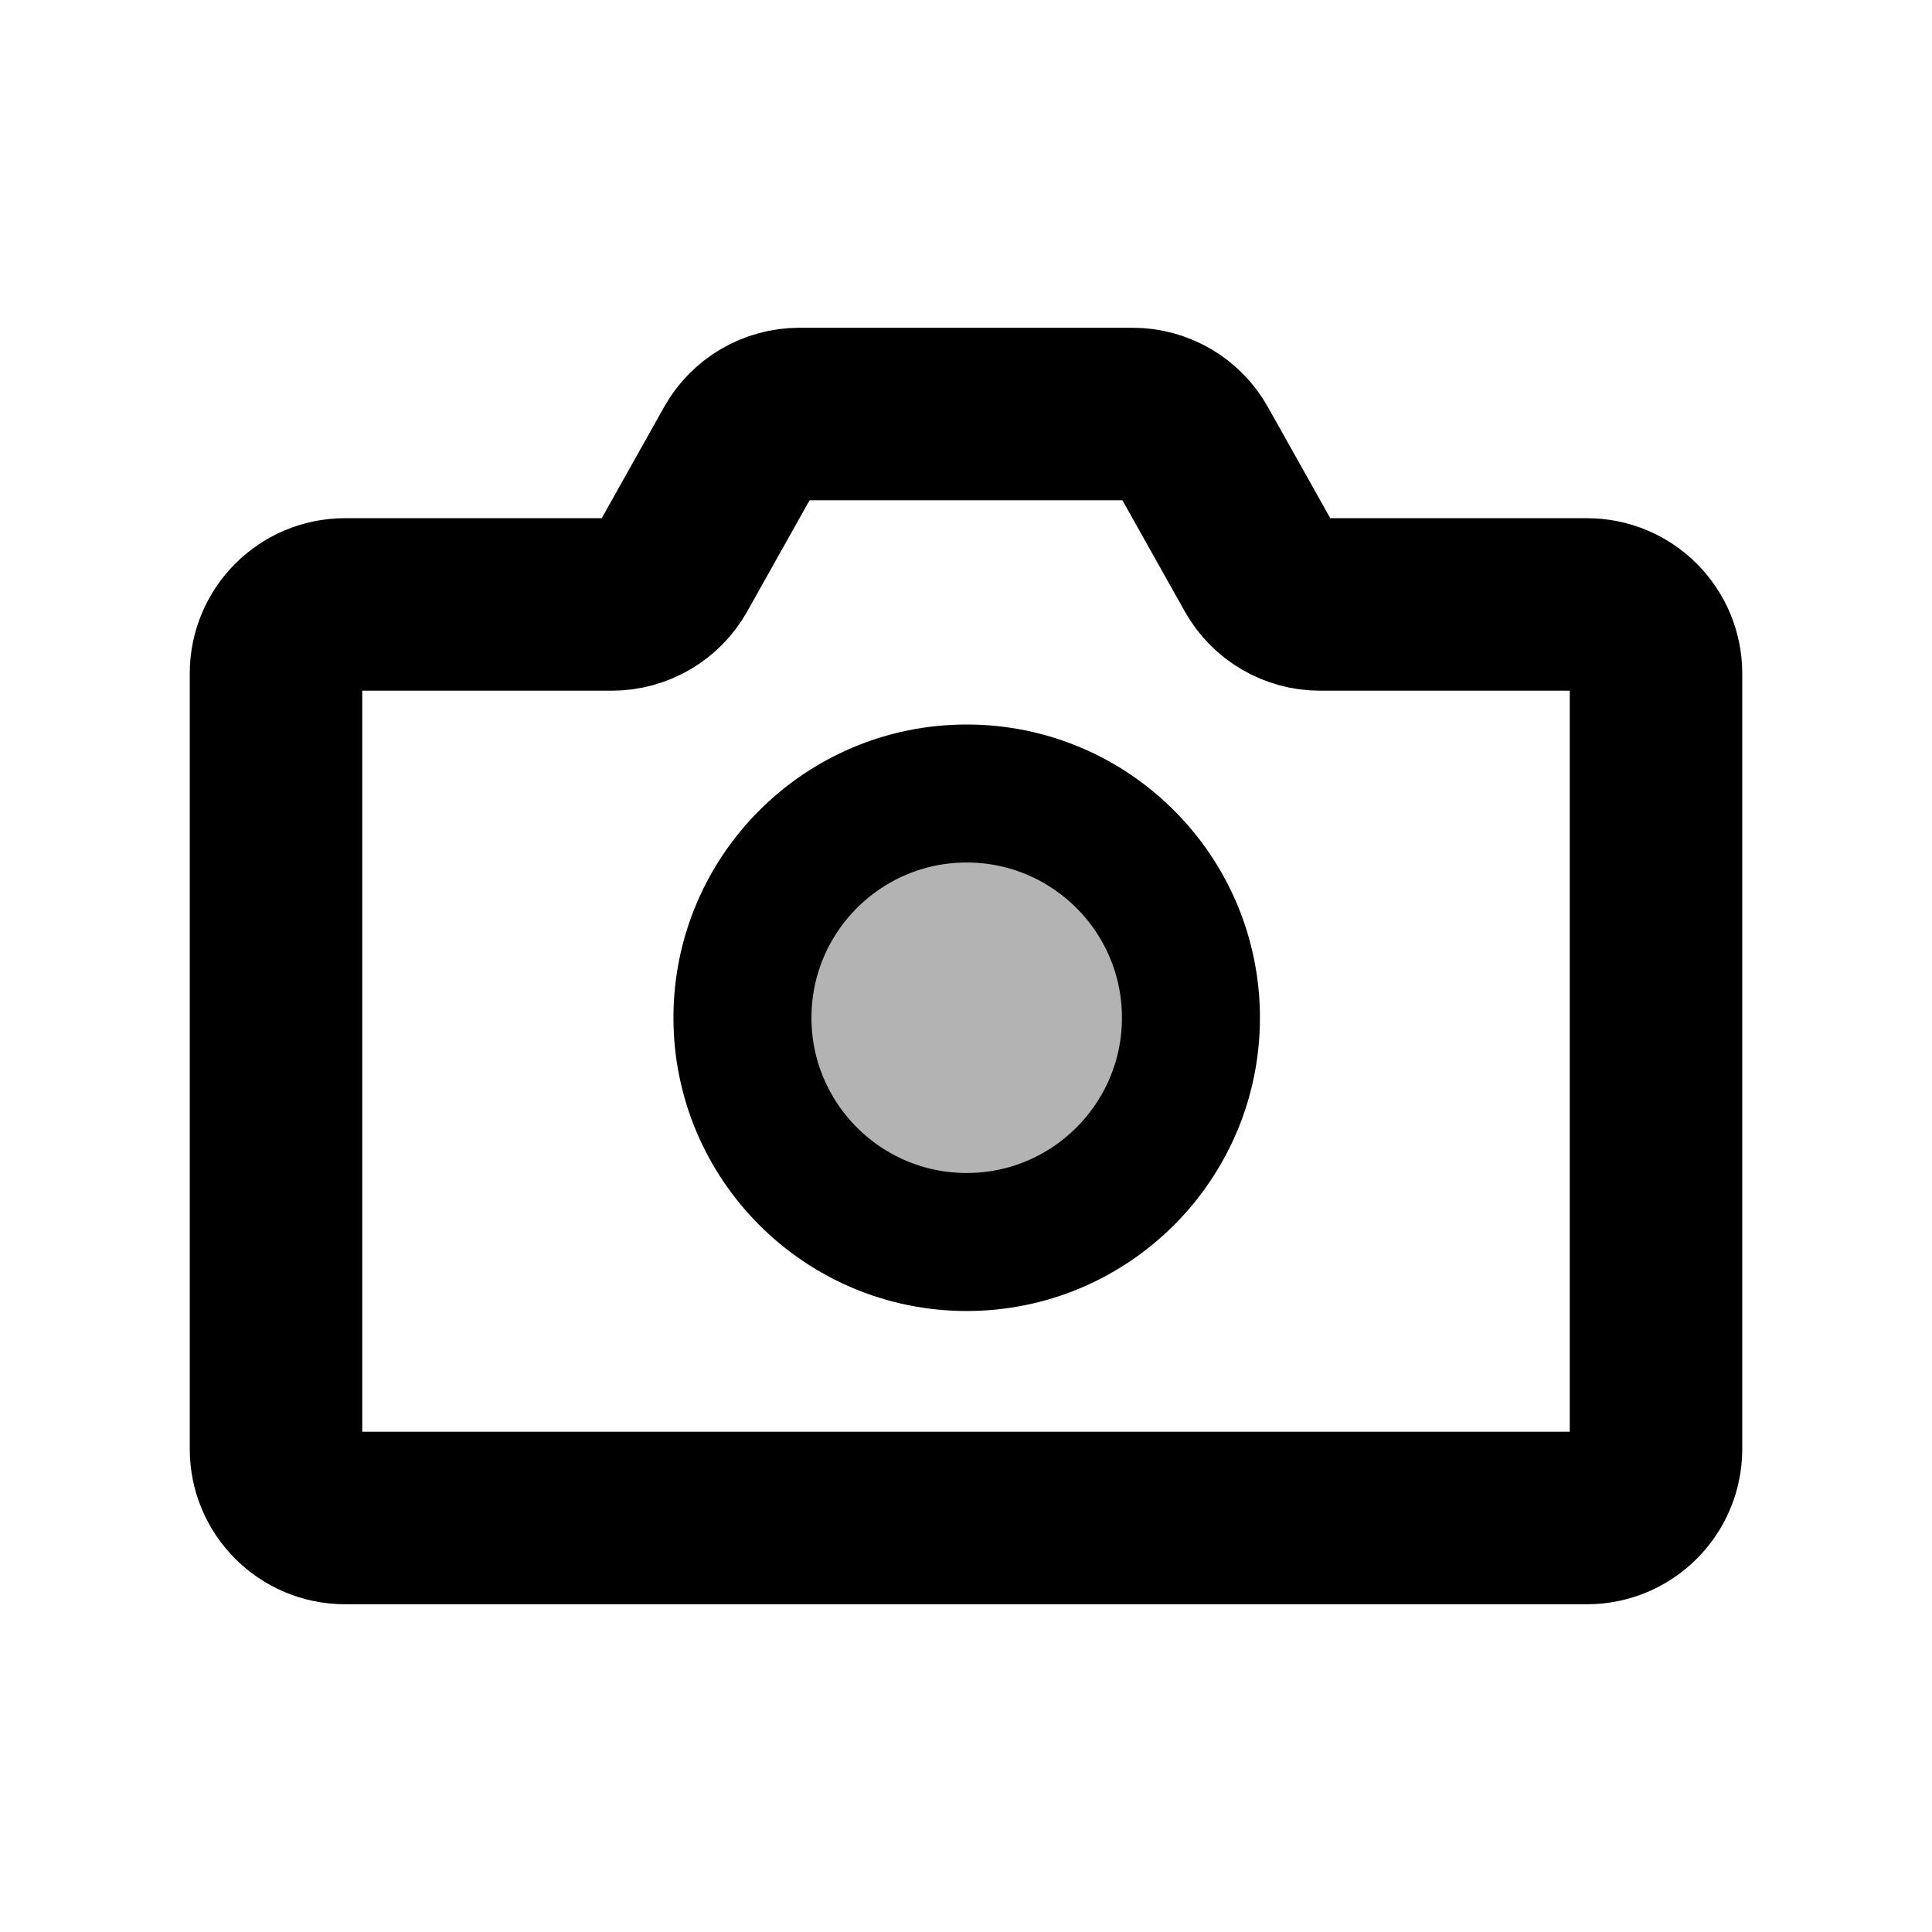
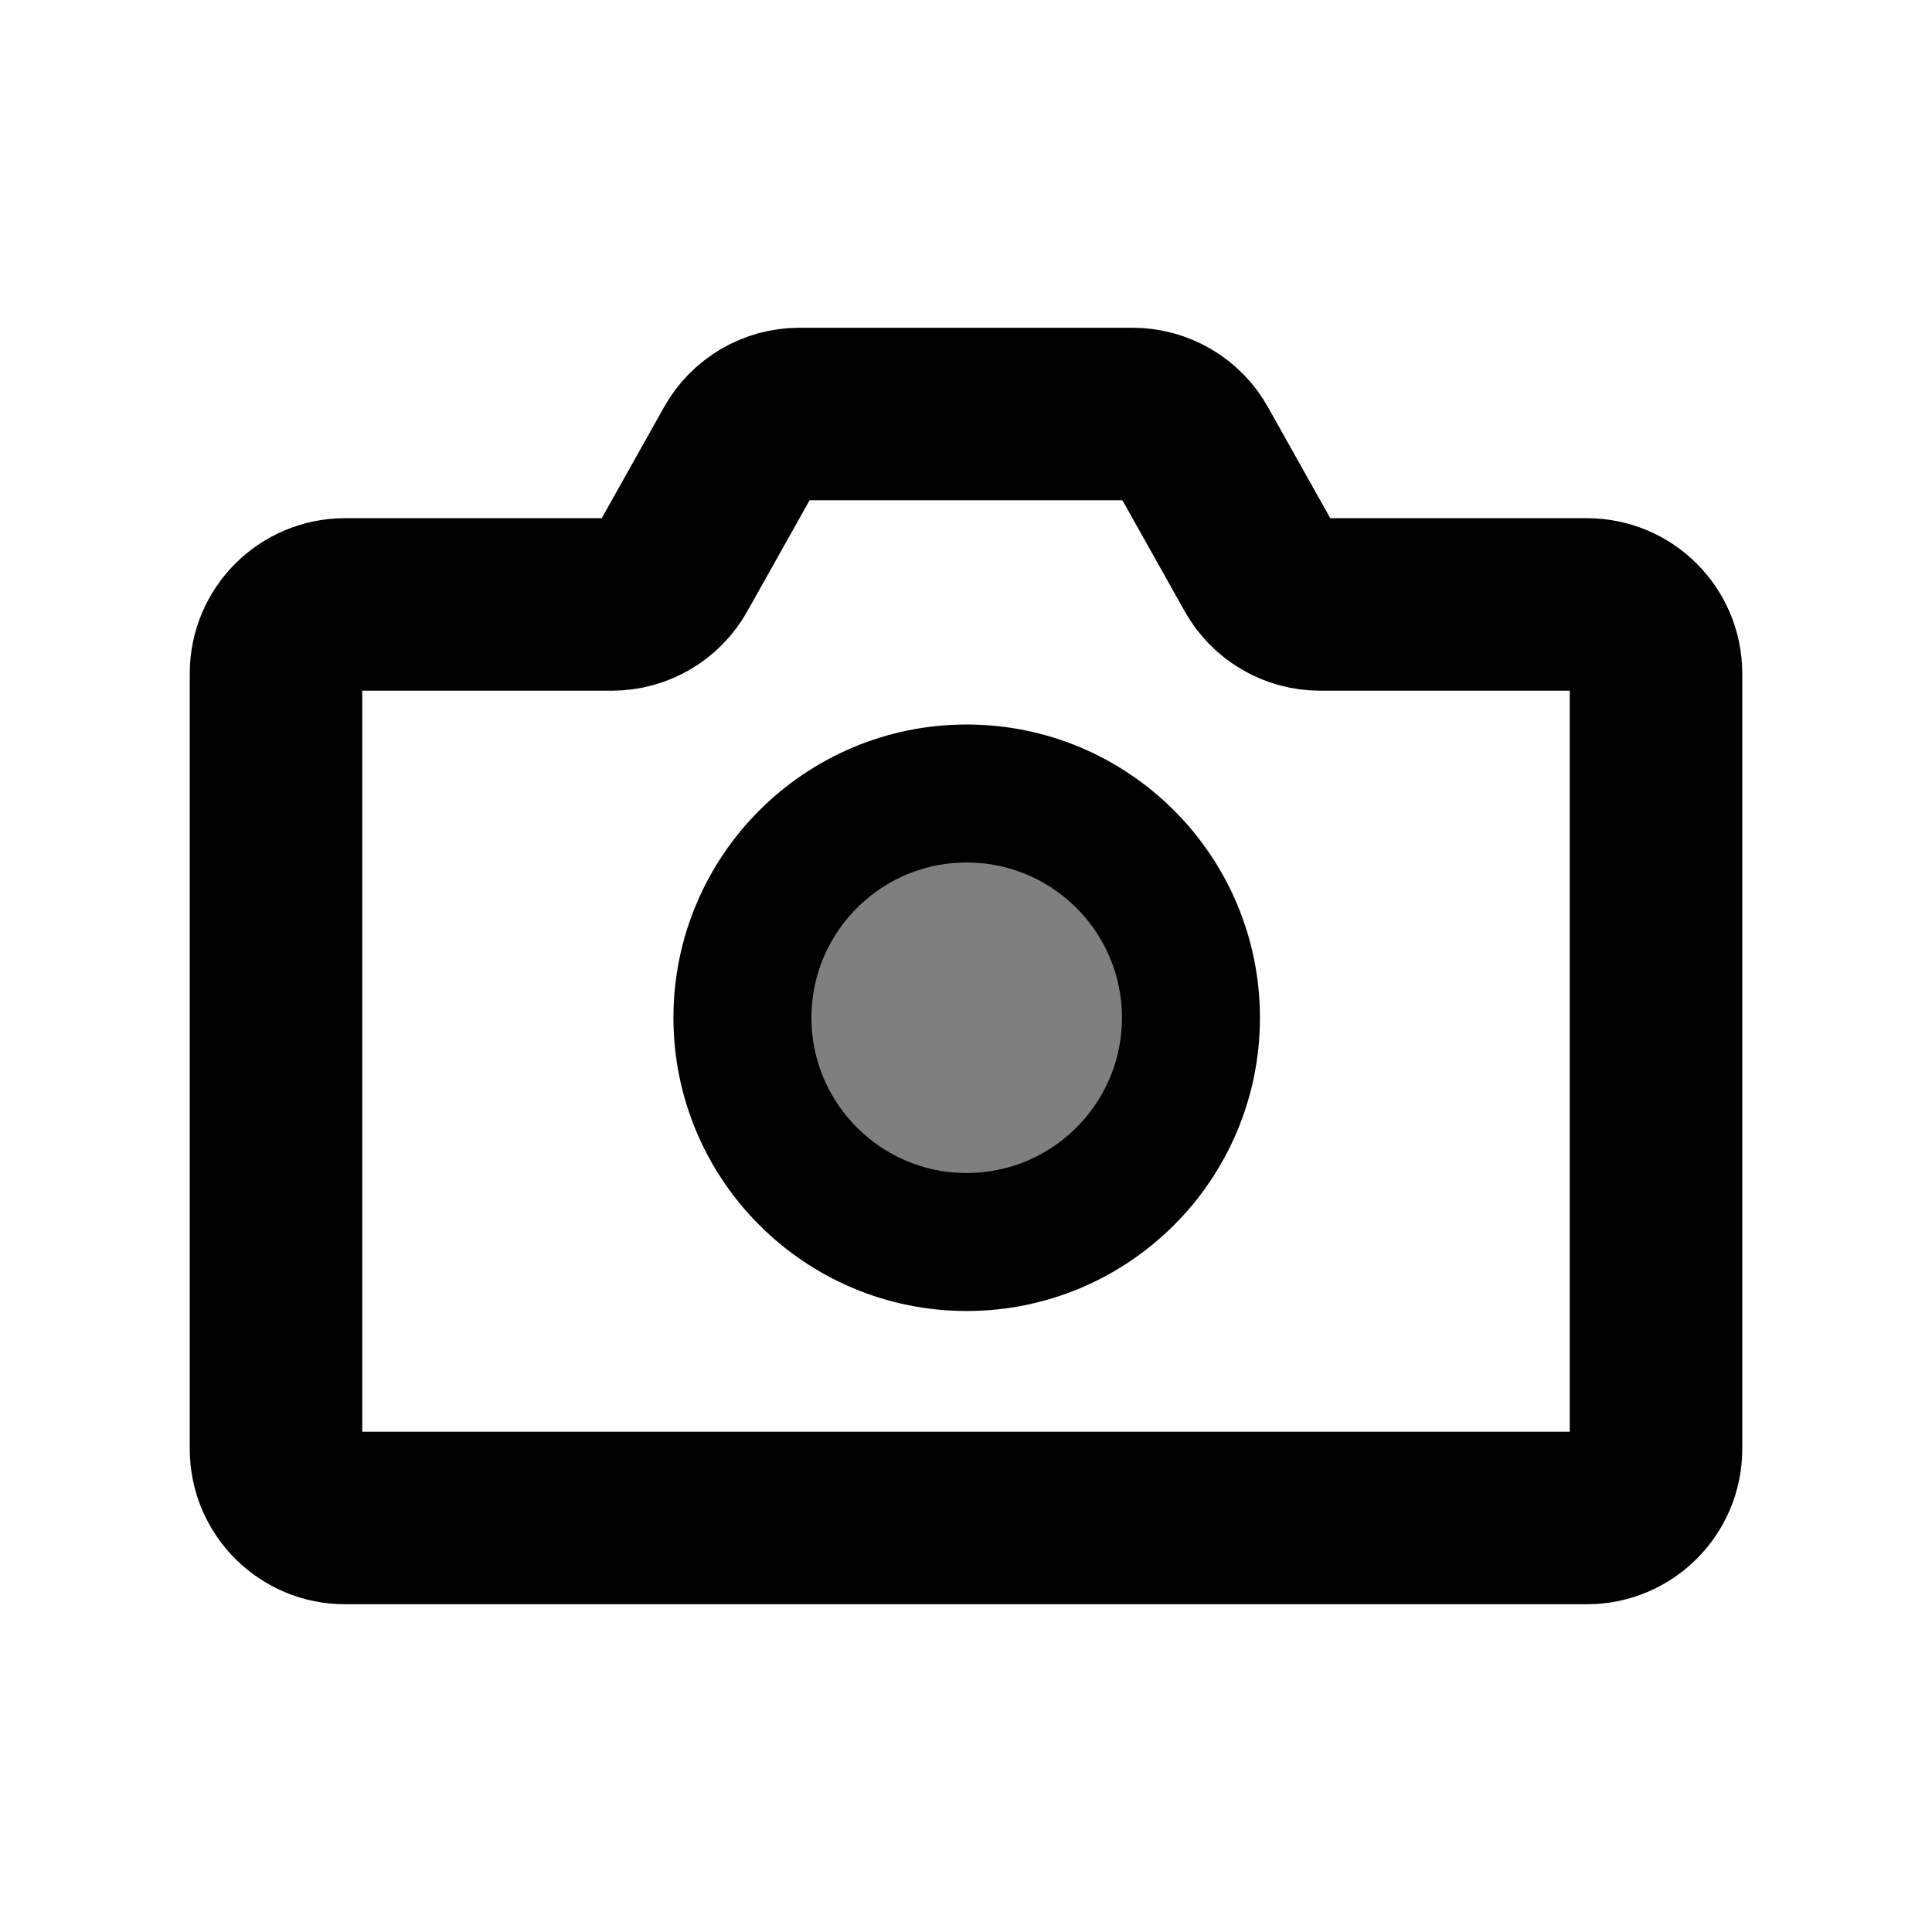
<svg xmlns="http://www.w3.org/2000/svg" width="14" height="14" viewBox="0 0 14 14" fill="none">
  <path fill-rule="evenodd" clip-rule="evenodd" d="M12 10.5C12 10.776 11.776 11 11.5 11H2.5C2.224 11 2 10.776 2 10.5V4.88C2 4.604 2.224 4.38 2.5 4.38H4.434C4.615 4.38 4.782 4.282 4.87 4.124L5.357 3.256C5.445 3.098 5.612 3 5.793 3H8.207C8.388 3 8.555 3.098 8.643 3.256L9.13 4.124C9.218 4.282 9.385 4.38 9.566 4.38H11.5C11.776 4.38 12 4.604 12 4.88V10.5Z" stroke="black" stroke-width="1.25" stroke-linecap="round" stroke-linejoin="round" />
-   <path d="M7.005 9C7.902 9 8.63 8.272 8.63 7.375C8.63 6.478 7.902 5.75 7.005 5.75C6.108 5.75 5.38 6.478 5.38 7.375C5.38 8.272 6.108 9 7.005 9Z" fill="black" fill-opacity="0.3" stroke="black" stroke-linecap="round" stroke-linejoin="round" />
+   <path d="M7.005 9C7.902 9 8.63 8.272 8.63 7.375C8.63 6.478 7.902 5.75 7.005 5.75C6.108 5.75 5.38 6.478 5.38 7.375C5.38 8.272 6.108 9 7.005 9Z" fill="black" fill-opacity="0.5" stroke="black" stroke-linecap="round" stroke-linejoin="round" />
</svg>
